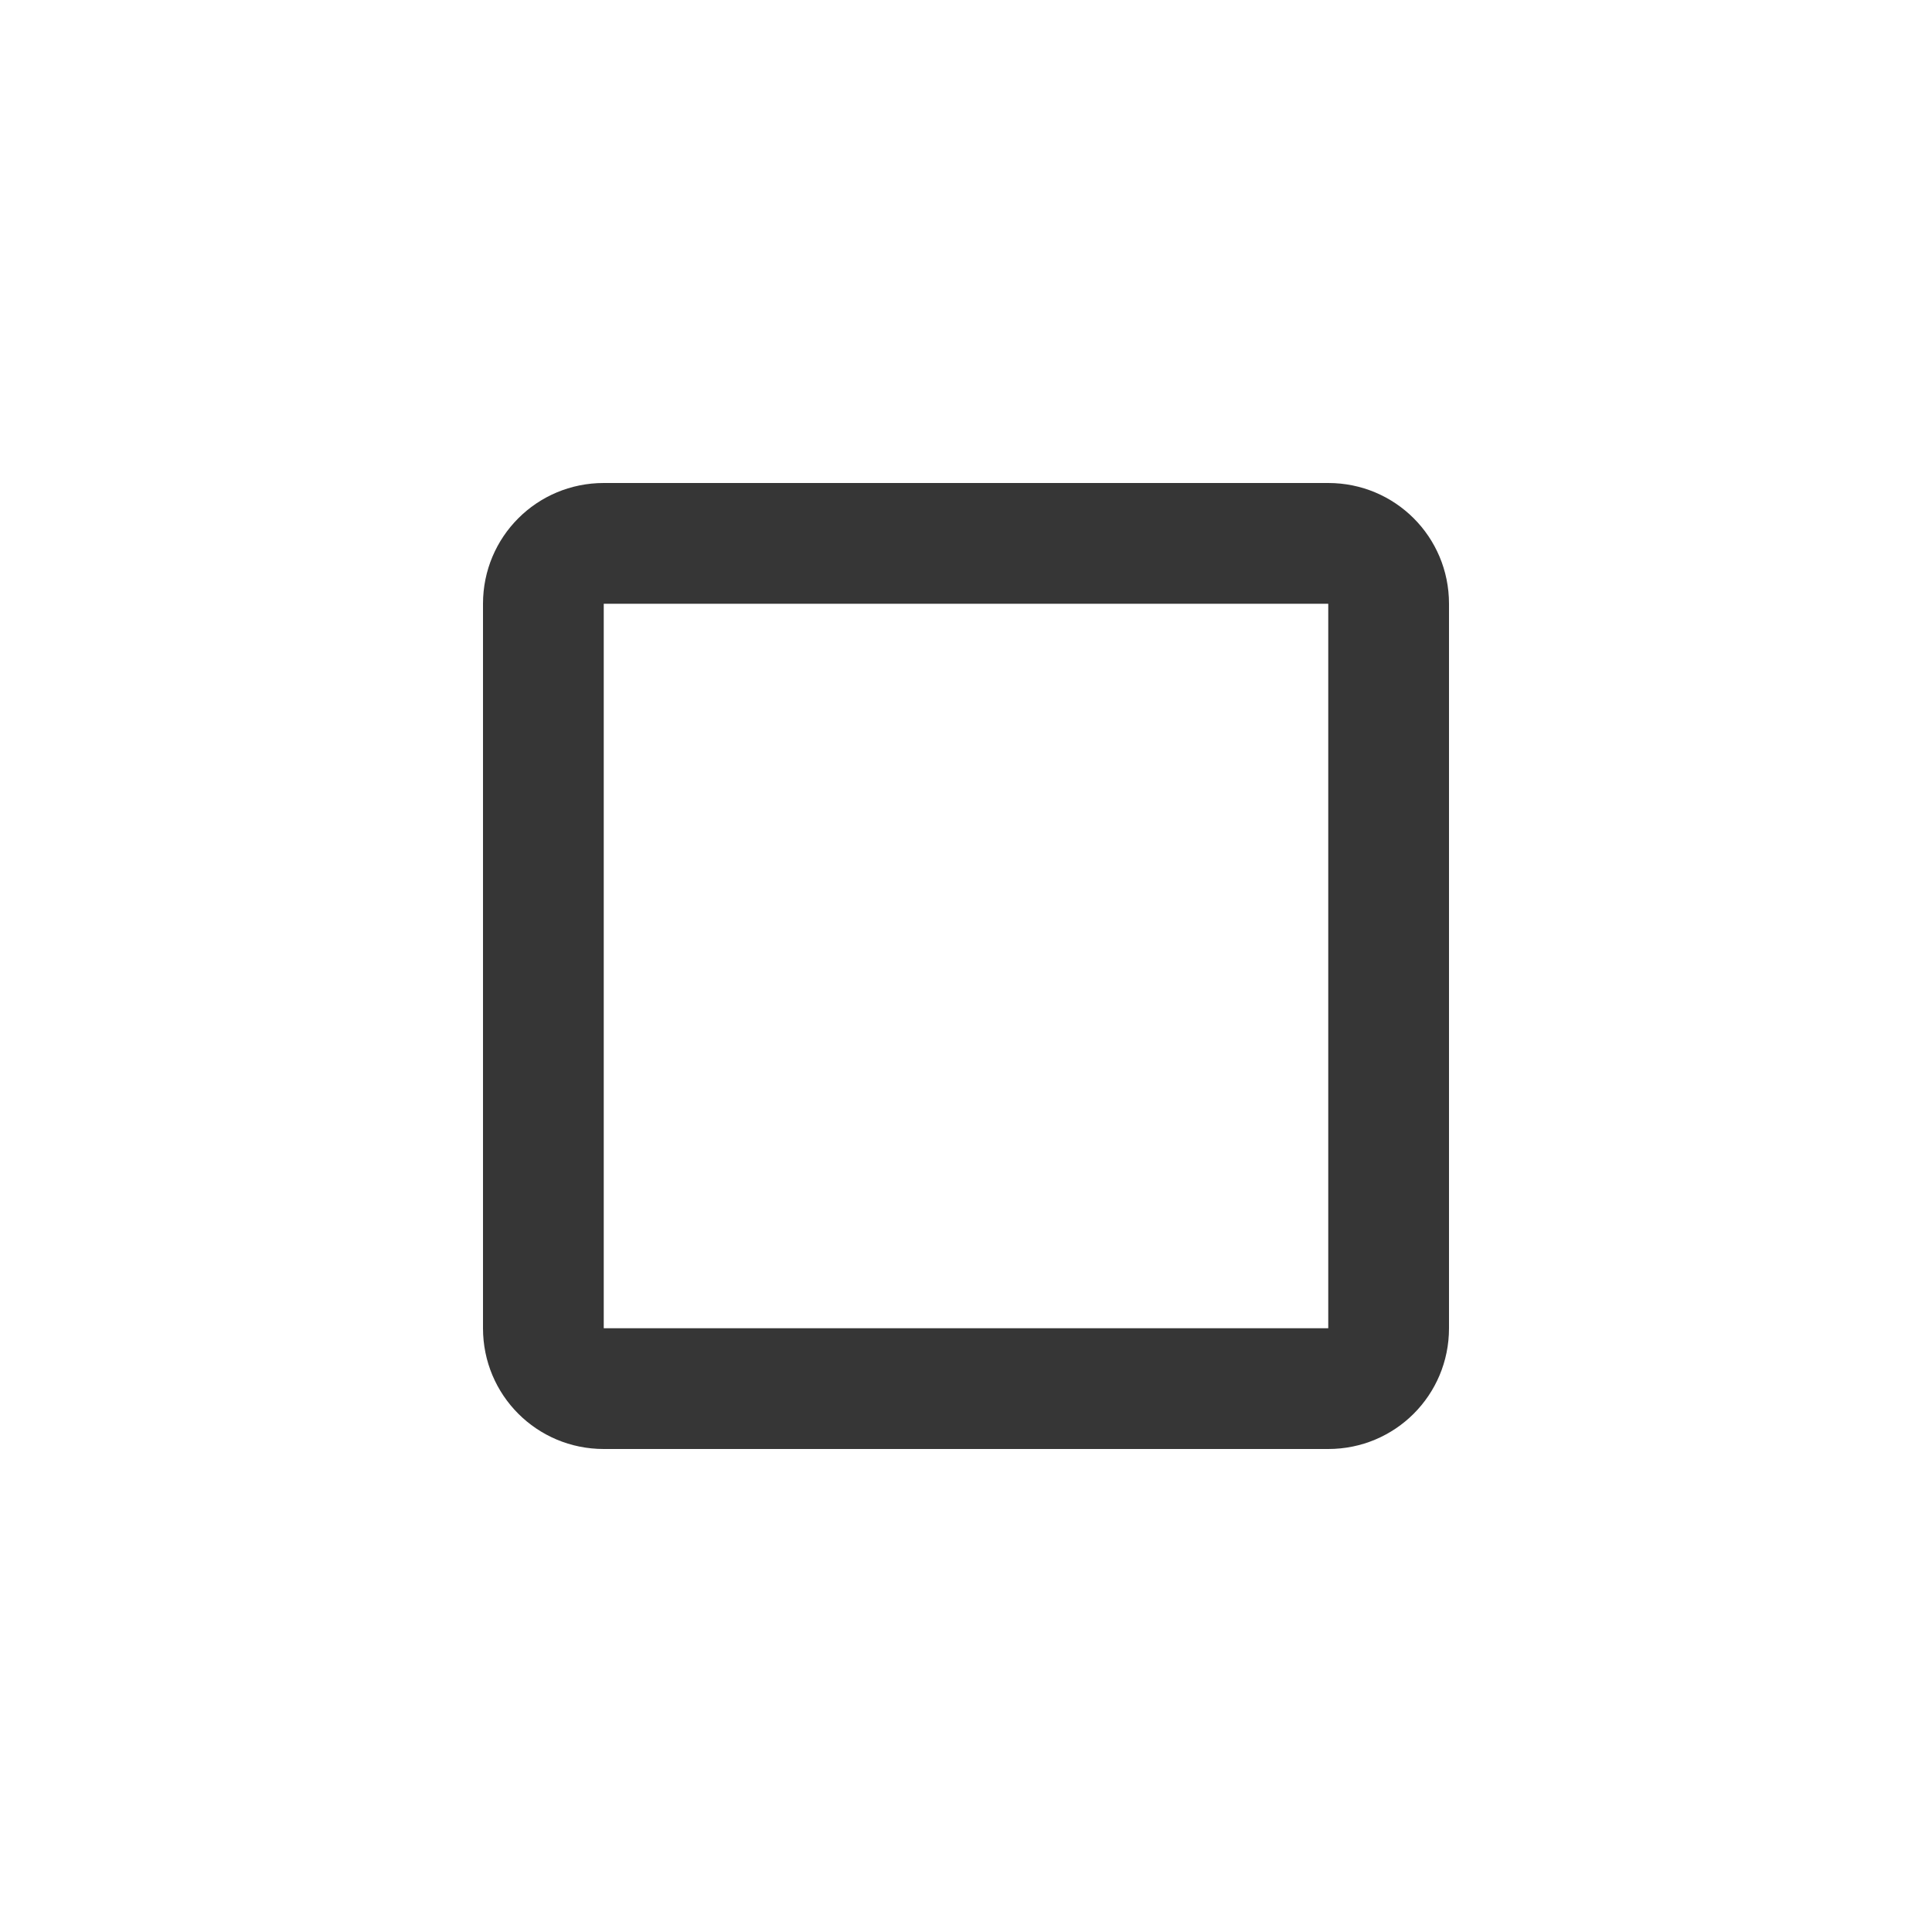
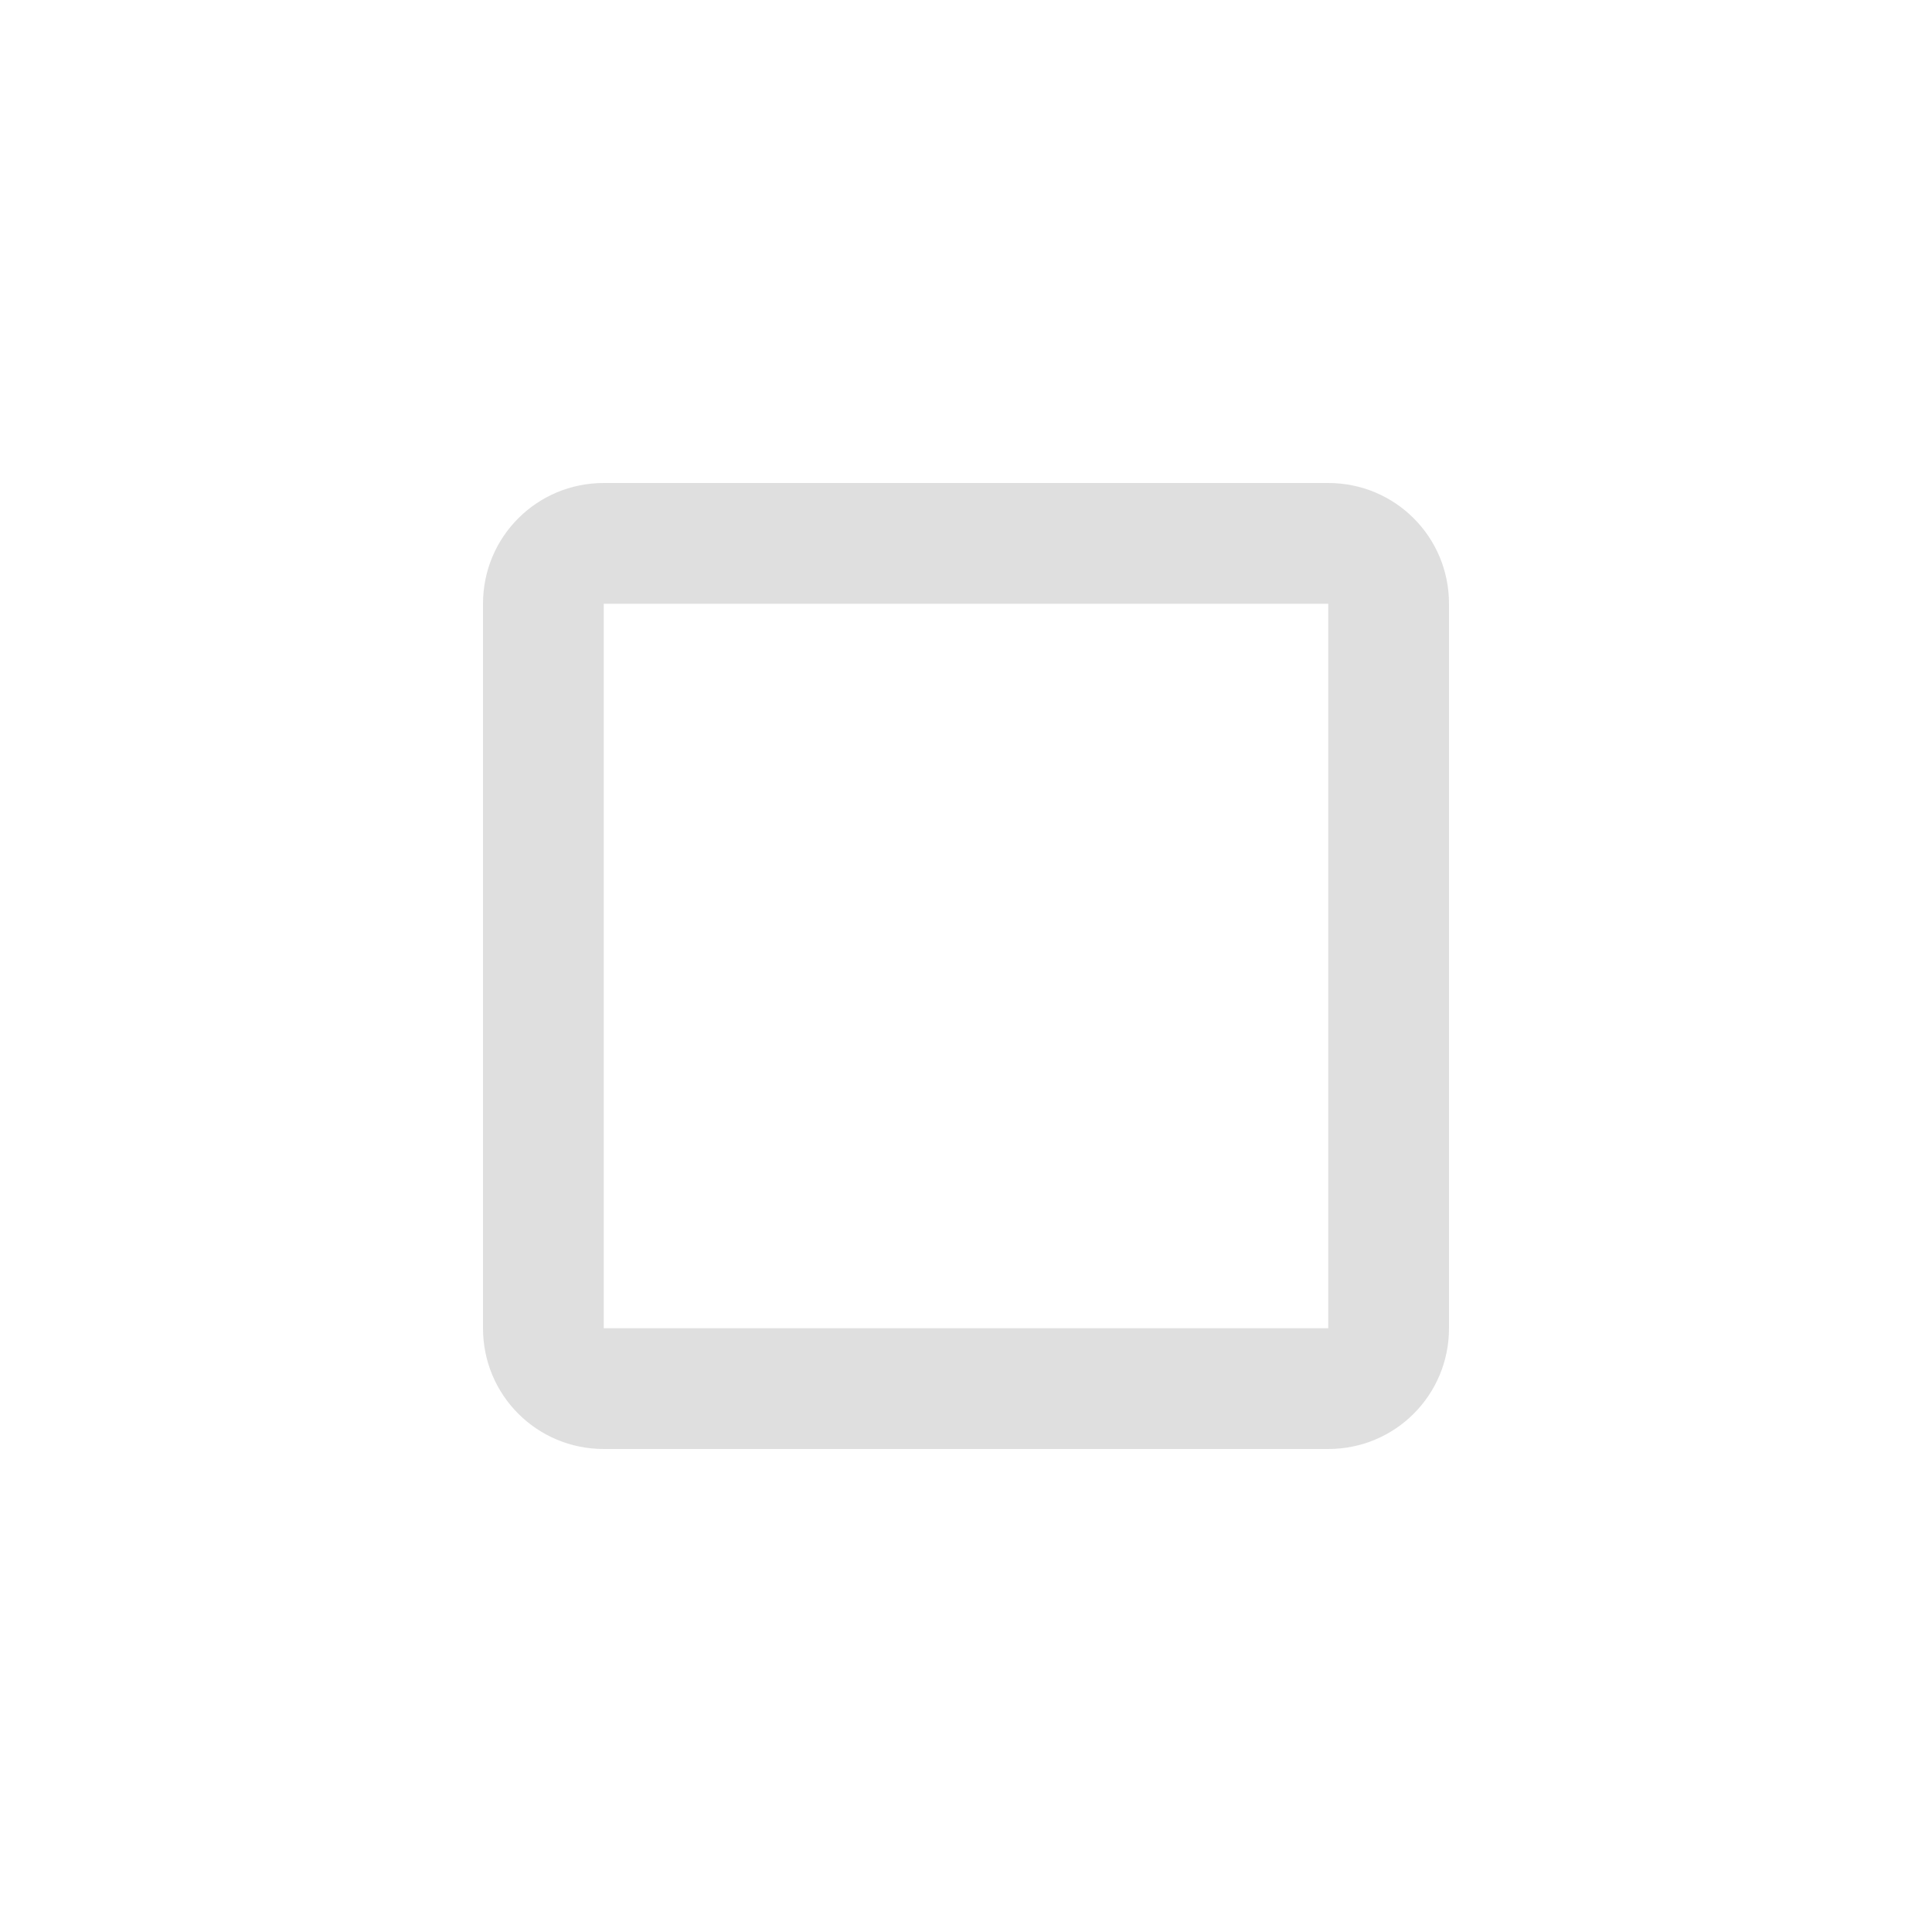
<svg xmlns="http://www.w3.org/2000/svg" width="16" height="16" viewBox="0 0 16 16" version="1.1" id="svg5">
  <defs id="defs2">
    <style id="current-color-scheme" type="text/css">
-       .ColorScheme-Text { color:#363636; }
+       .ColorScheme-Text { color:#dfdfdf; }
    </style>
  </defs>
  <path id="rect339" style="fill:currentColor;stroke-width:2;stroke-linecap:round;stroke-linejoin:round" class="ColorScheme-Text" d="M 5,4 C 4.446,4 4,4.446 4,5 v 6 c 0,0.554 0.446,1 1,1 h 6 c 0.554,0 1,-0.446 1,-1 V 5 C 12,4.446 11.554,4 11,4 Z m 0,1 h 6 v 6 H 5 Z" />
</svg>
